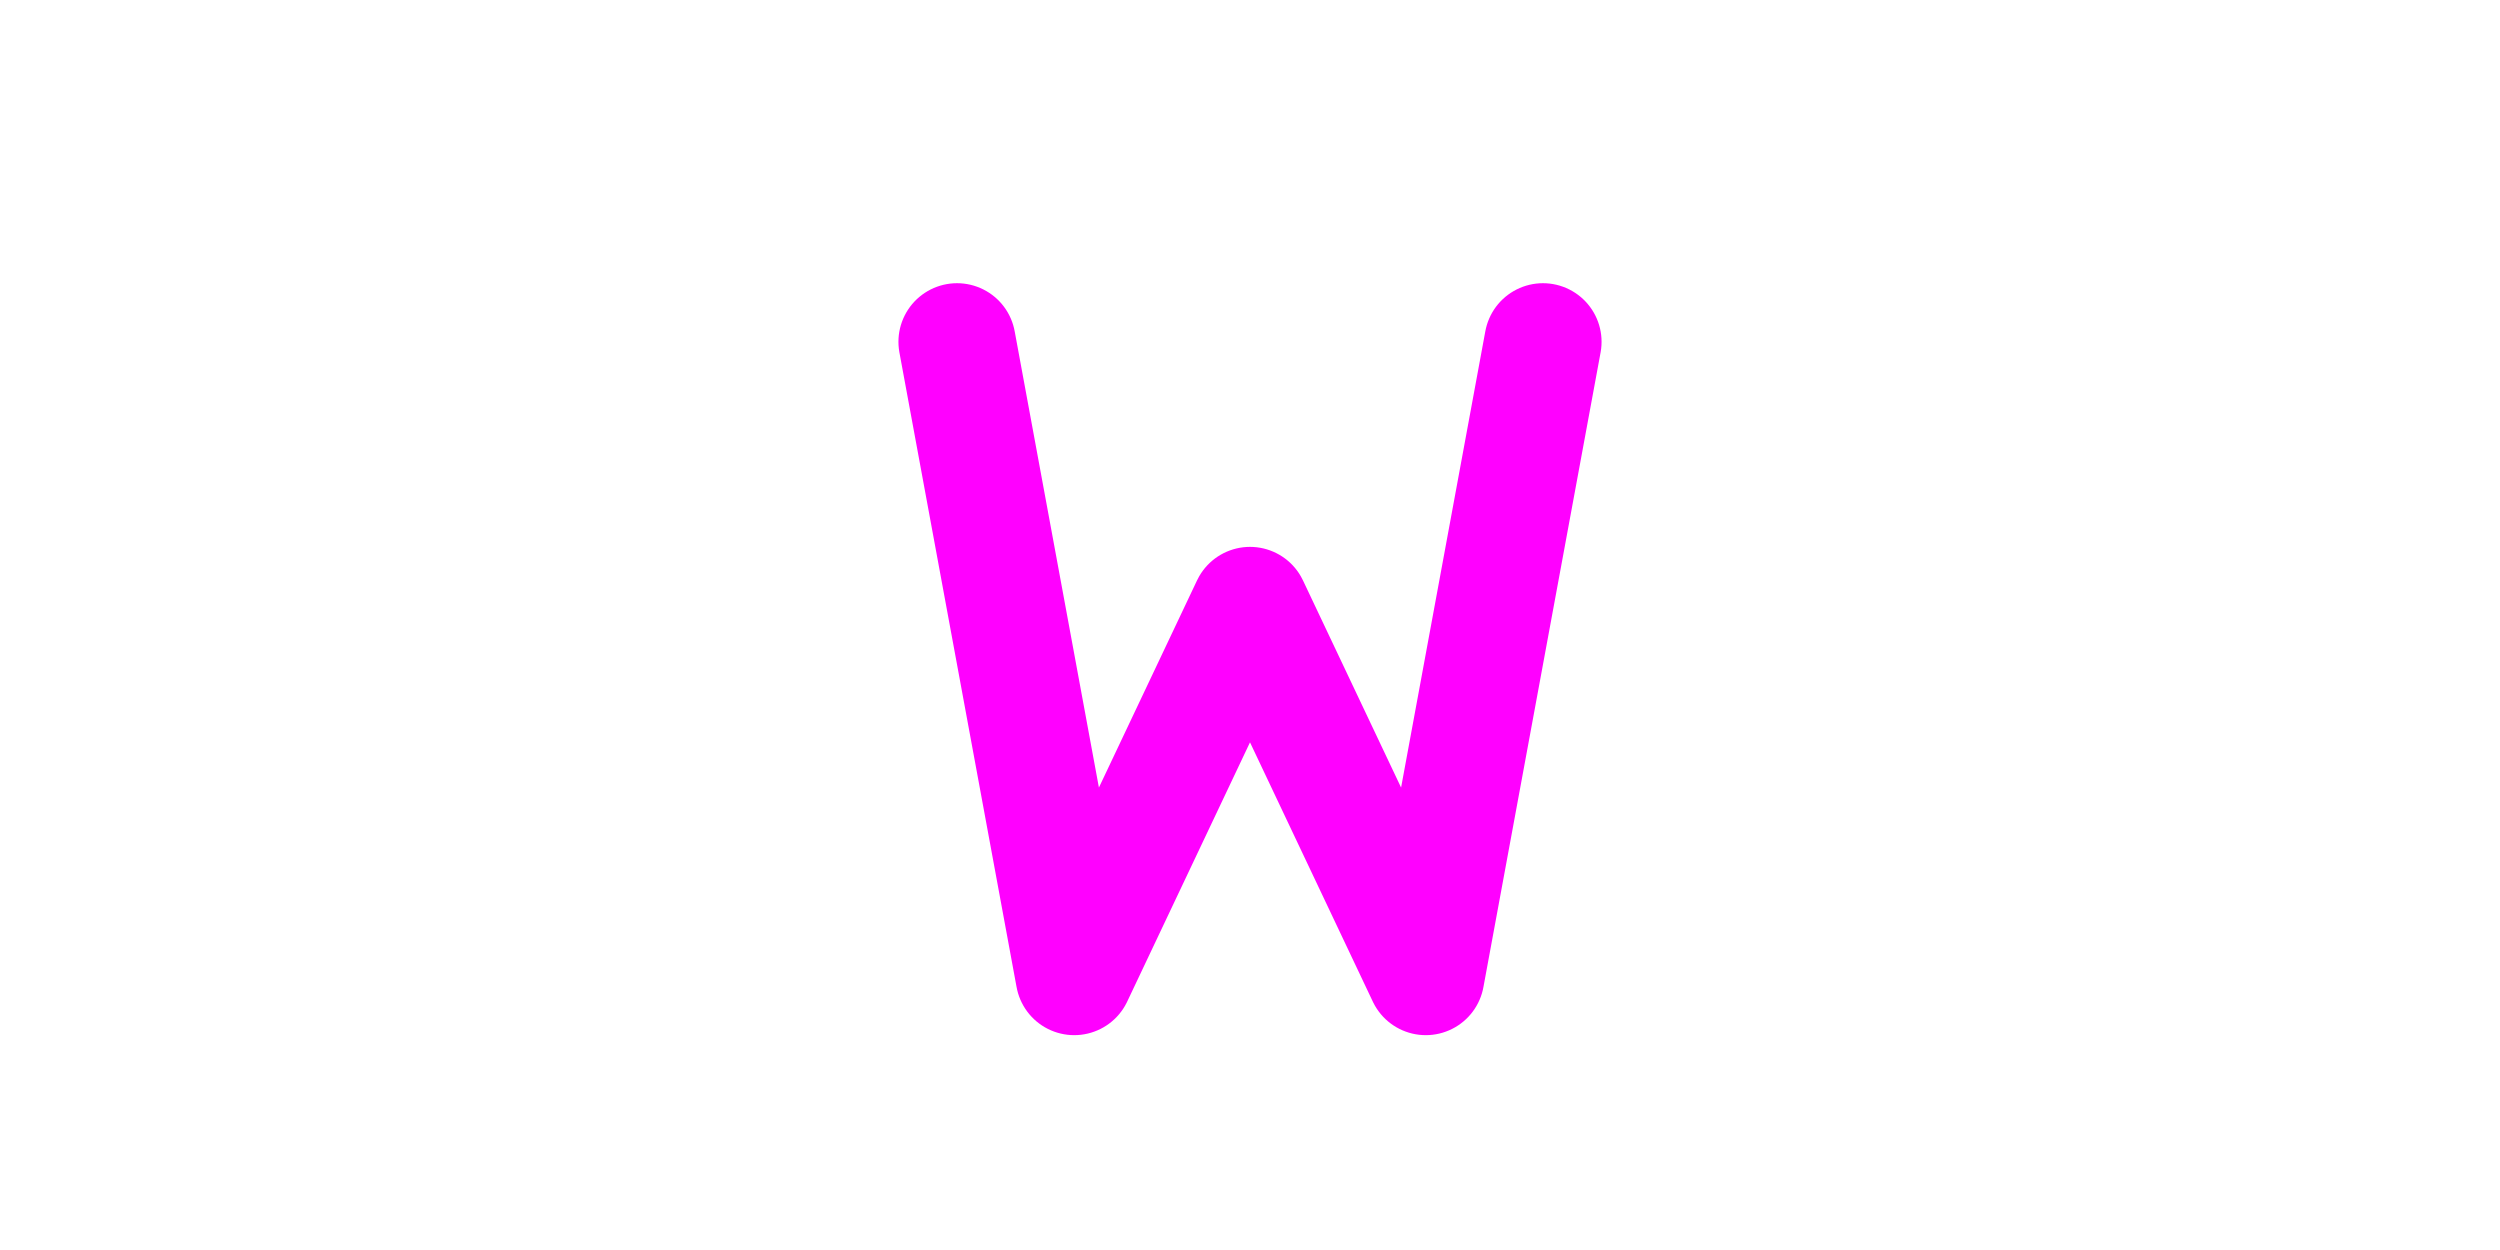
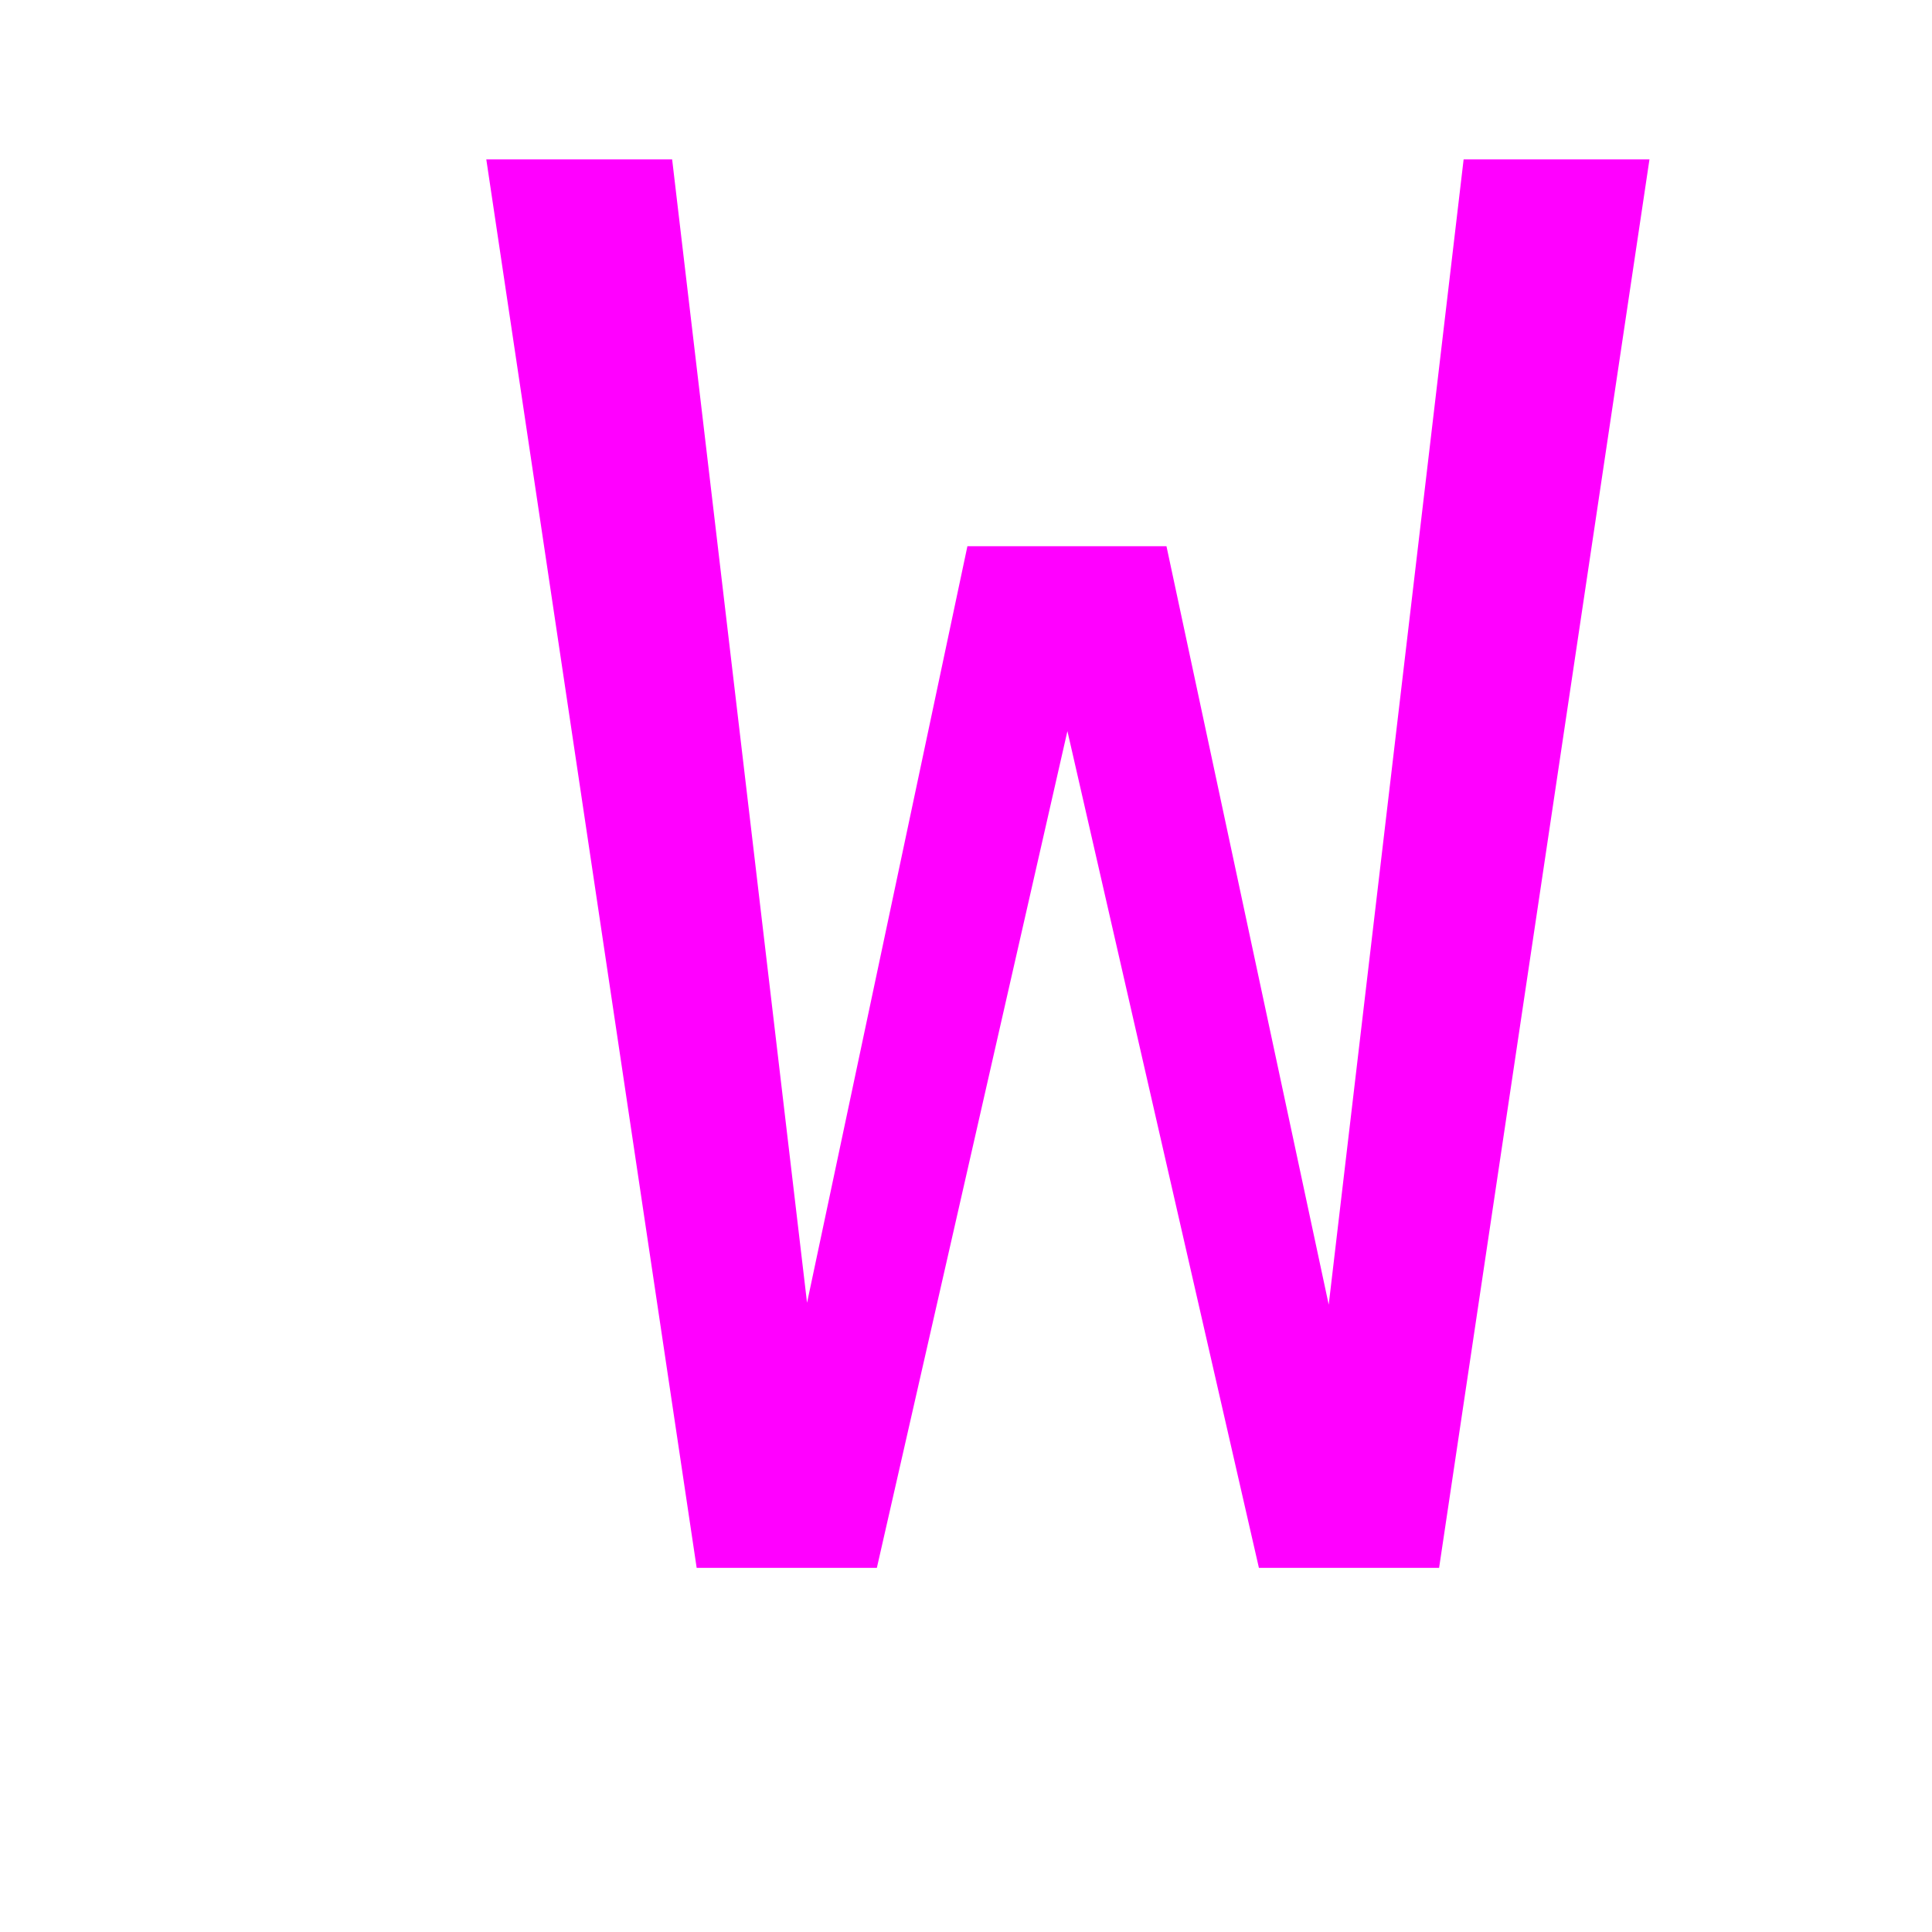
- <svg xmlns="http://www.w3.org/2000/svg" width="256" height="128" viewBox="0 0 256 128">
-   <path d="M0 35L12 100L30 62L48 100L60 35" transform="translate(98 0)" fill="none" stroke="#ff00ff" stroke-width="12" stroke-linecap="round" stroke-linejoin="round" />
+ <svg xmlns="http://www.w3.org/2000/svg" width="32" height="32" viewBox="0 0 32 32" shape-rendering="crispEdges" version="1.1" id="svg7">
+   <defs id="defs7" />
+   <text xml:space="preserve" style="font-size:32px;line-height:normal;font-family:Inconsolata;-inkscape-font-specification:Inconsolata;text-decoration-color:#000000;writing-mode:lr-tb;direction:ltr;fill:#ff00ff;stroke-linejoin:bevel" x="8.053" y="25.969" id="text7">
+     <tspan id="tspan7" x="8.053" y="25.969">W</tspan>
+   </text>
</svg>
